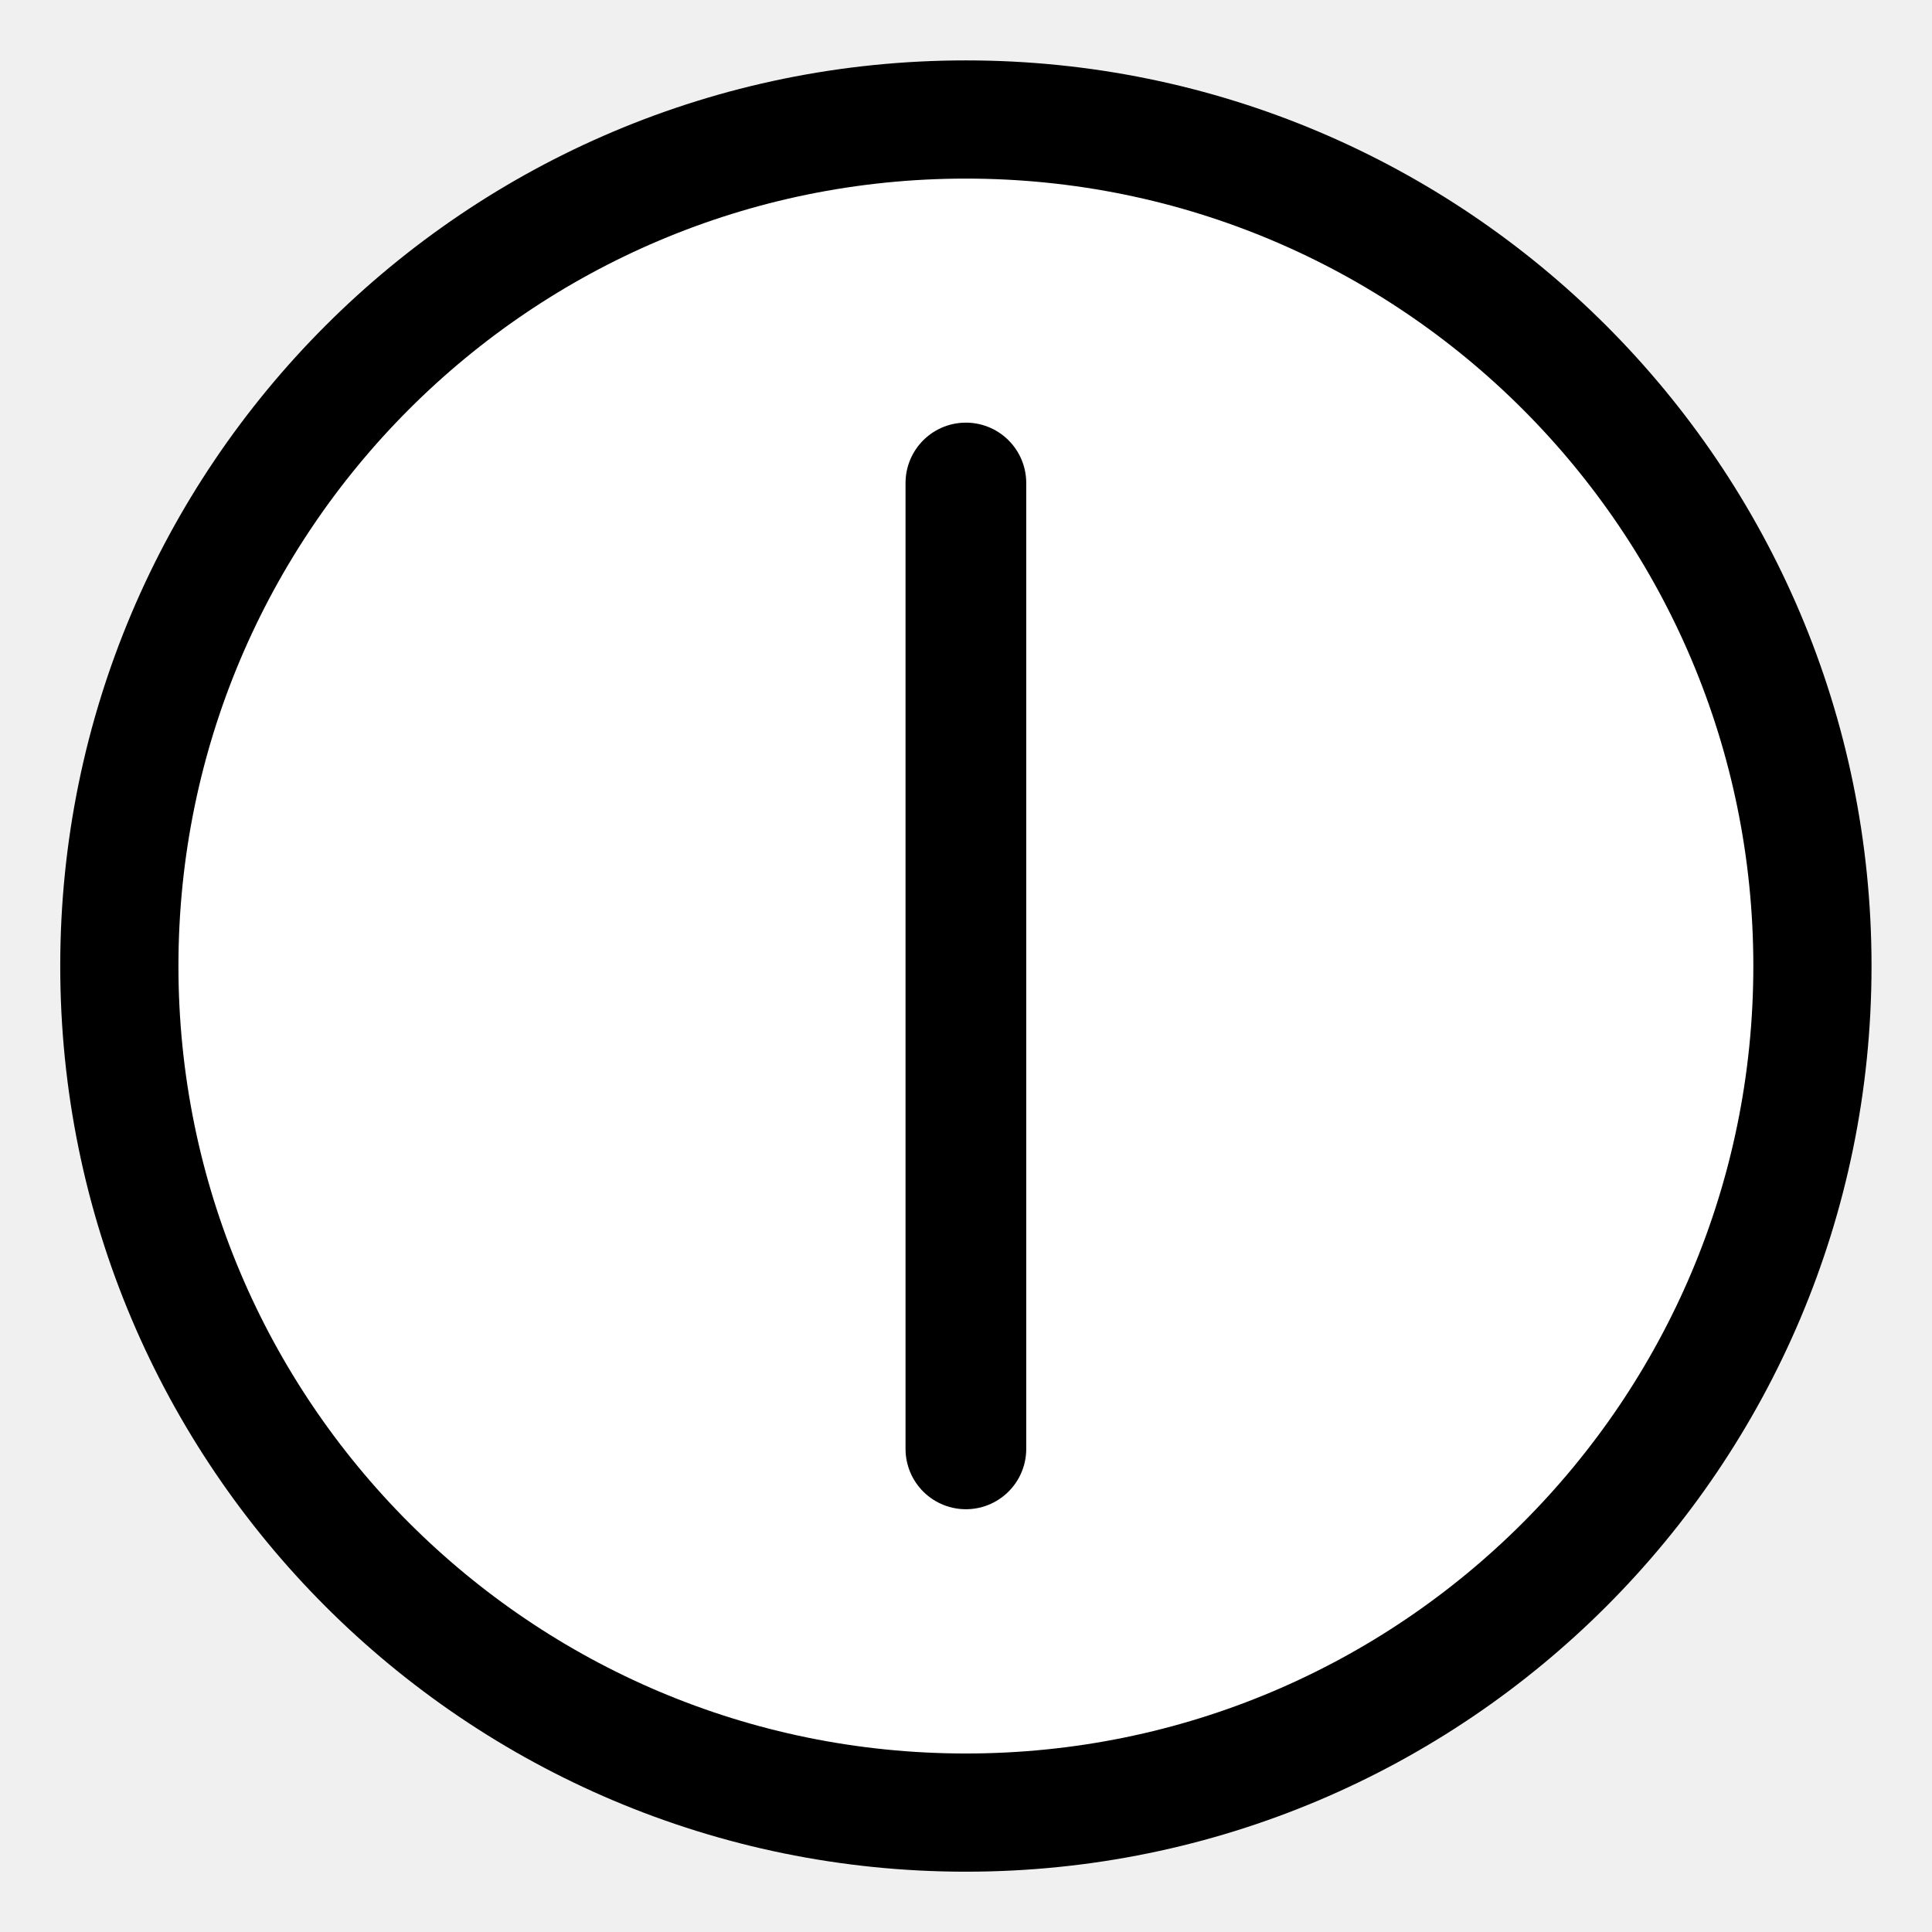
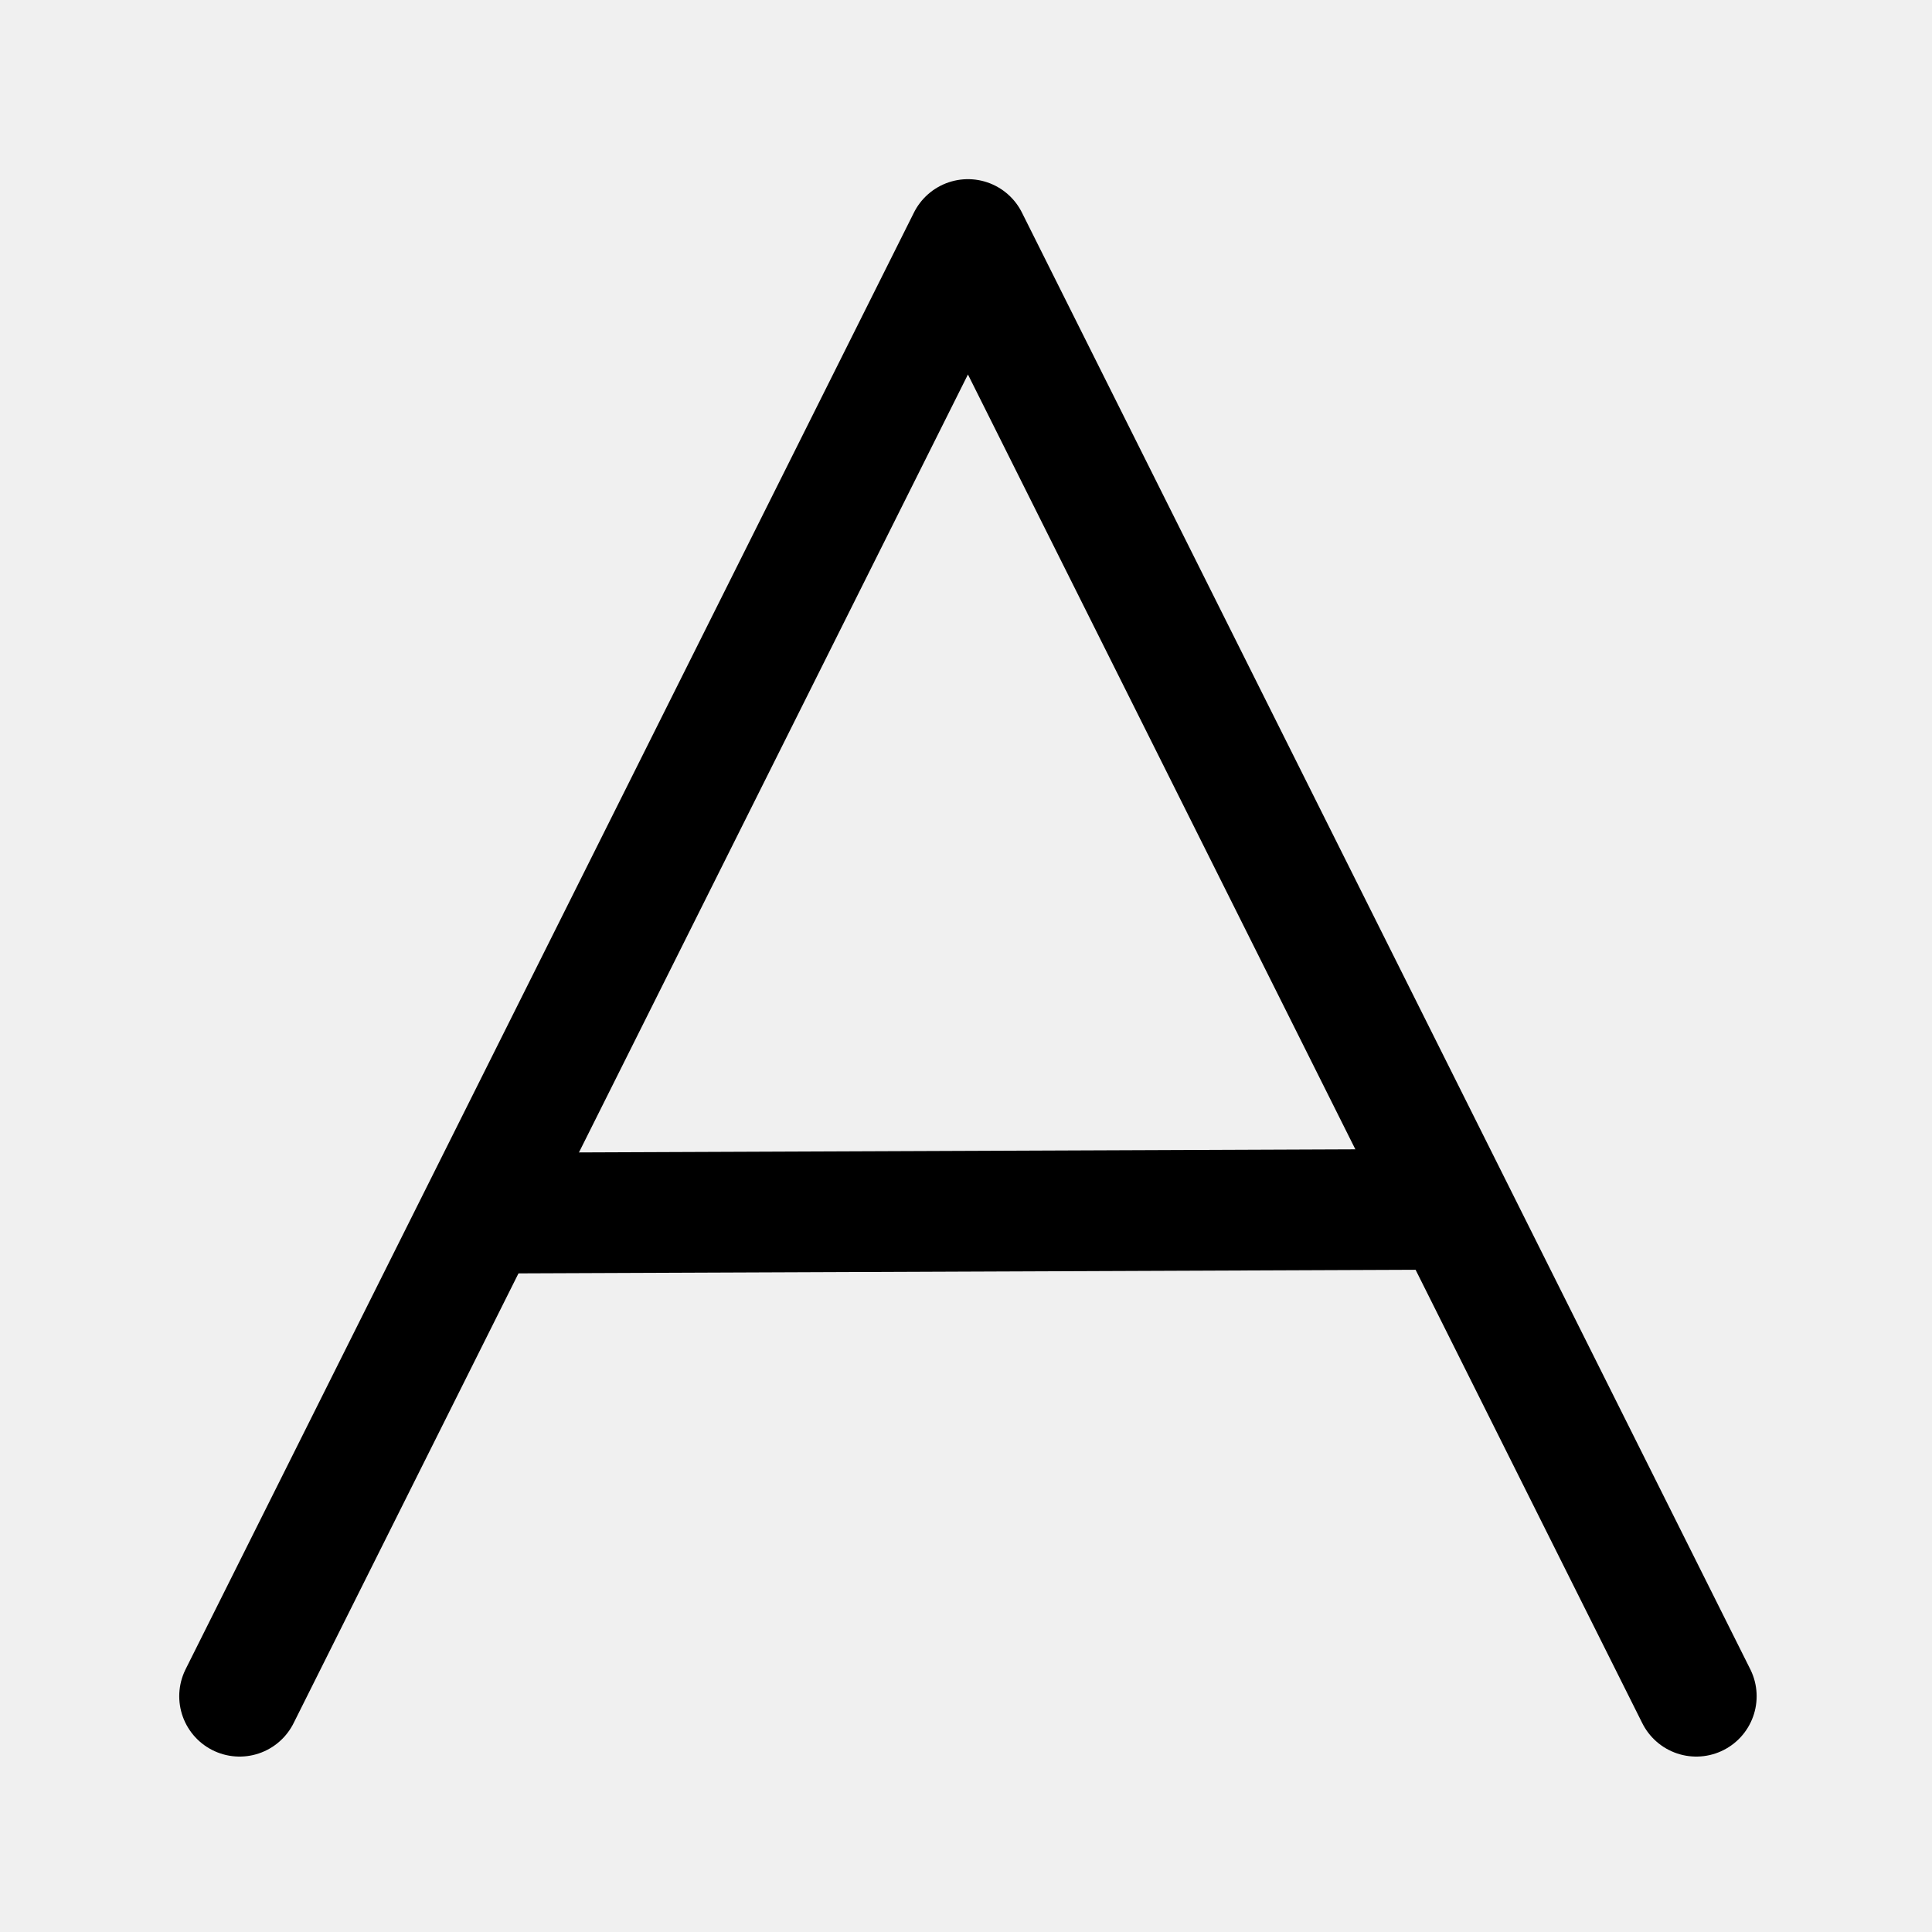
<svg xmlns="http://www.w3.org/2000/svg" id="svg8" version="1.1" viewBox="0 0 8.467 8.467" height="32" width="32">
  <defs id="defs2" />
  <g transform="translate(0,-288.5333)" id="layer1">
-     <ellipse ry="3.71" rx="3.71" cy="292.767" cx="4.233" id="path835" style="fill:#ffffff;stroke:#000000;stroke-width:0.518;stroke-linecap:round;stroke-linejoin:round;stroke-miterlimit:4;stroke-dasharray:none;stroke-opacity:1" />
-     <path id="path837" d="m 4.233,290.65 v 4.233 0" style="fill:none;stroke:#000000;stroke-width:0.529;stroke-linecap:round;stroke-linejoin:miter;stroke-opacity:1;stroke-miterlimit:4;stroke-dasharray:none" />
+     <path style="fill:none;stroke:#000000;stroke-width:0.529;stroke-linecap:round;stroke-linejoin:round;stroke-opacity:1;stroke-dasharray:none" d="m 1.05,295.967 3.192,-6.384 3.192,6.384" id="path658" />
+     <path style="fill:none;stroke:#000000;stroke-width:0.529;stroke-linecap:round;stroke-linejoin:round;stroke-opacity:1;stroke-dasharray:none" d="m 2.117,293.85 4.242,-0.017" id="path1215" />
  </g>
</svg>
